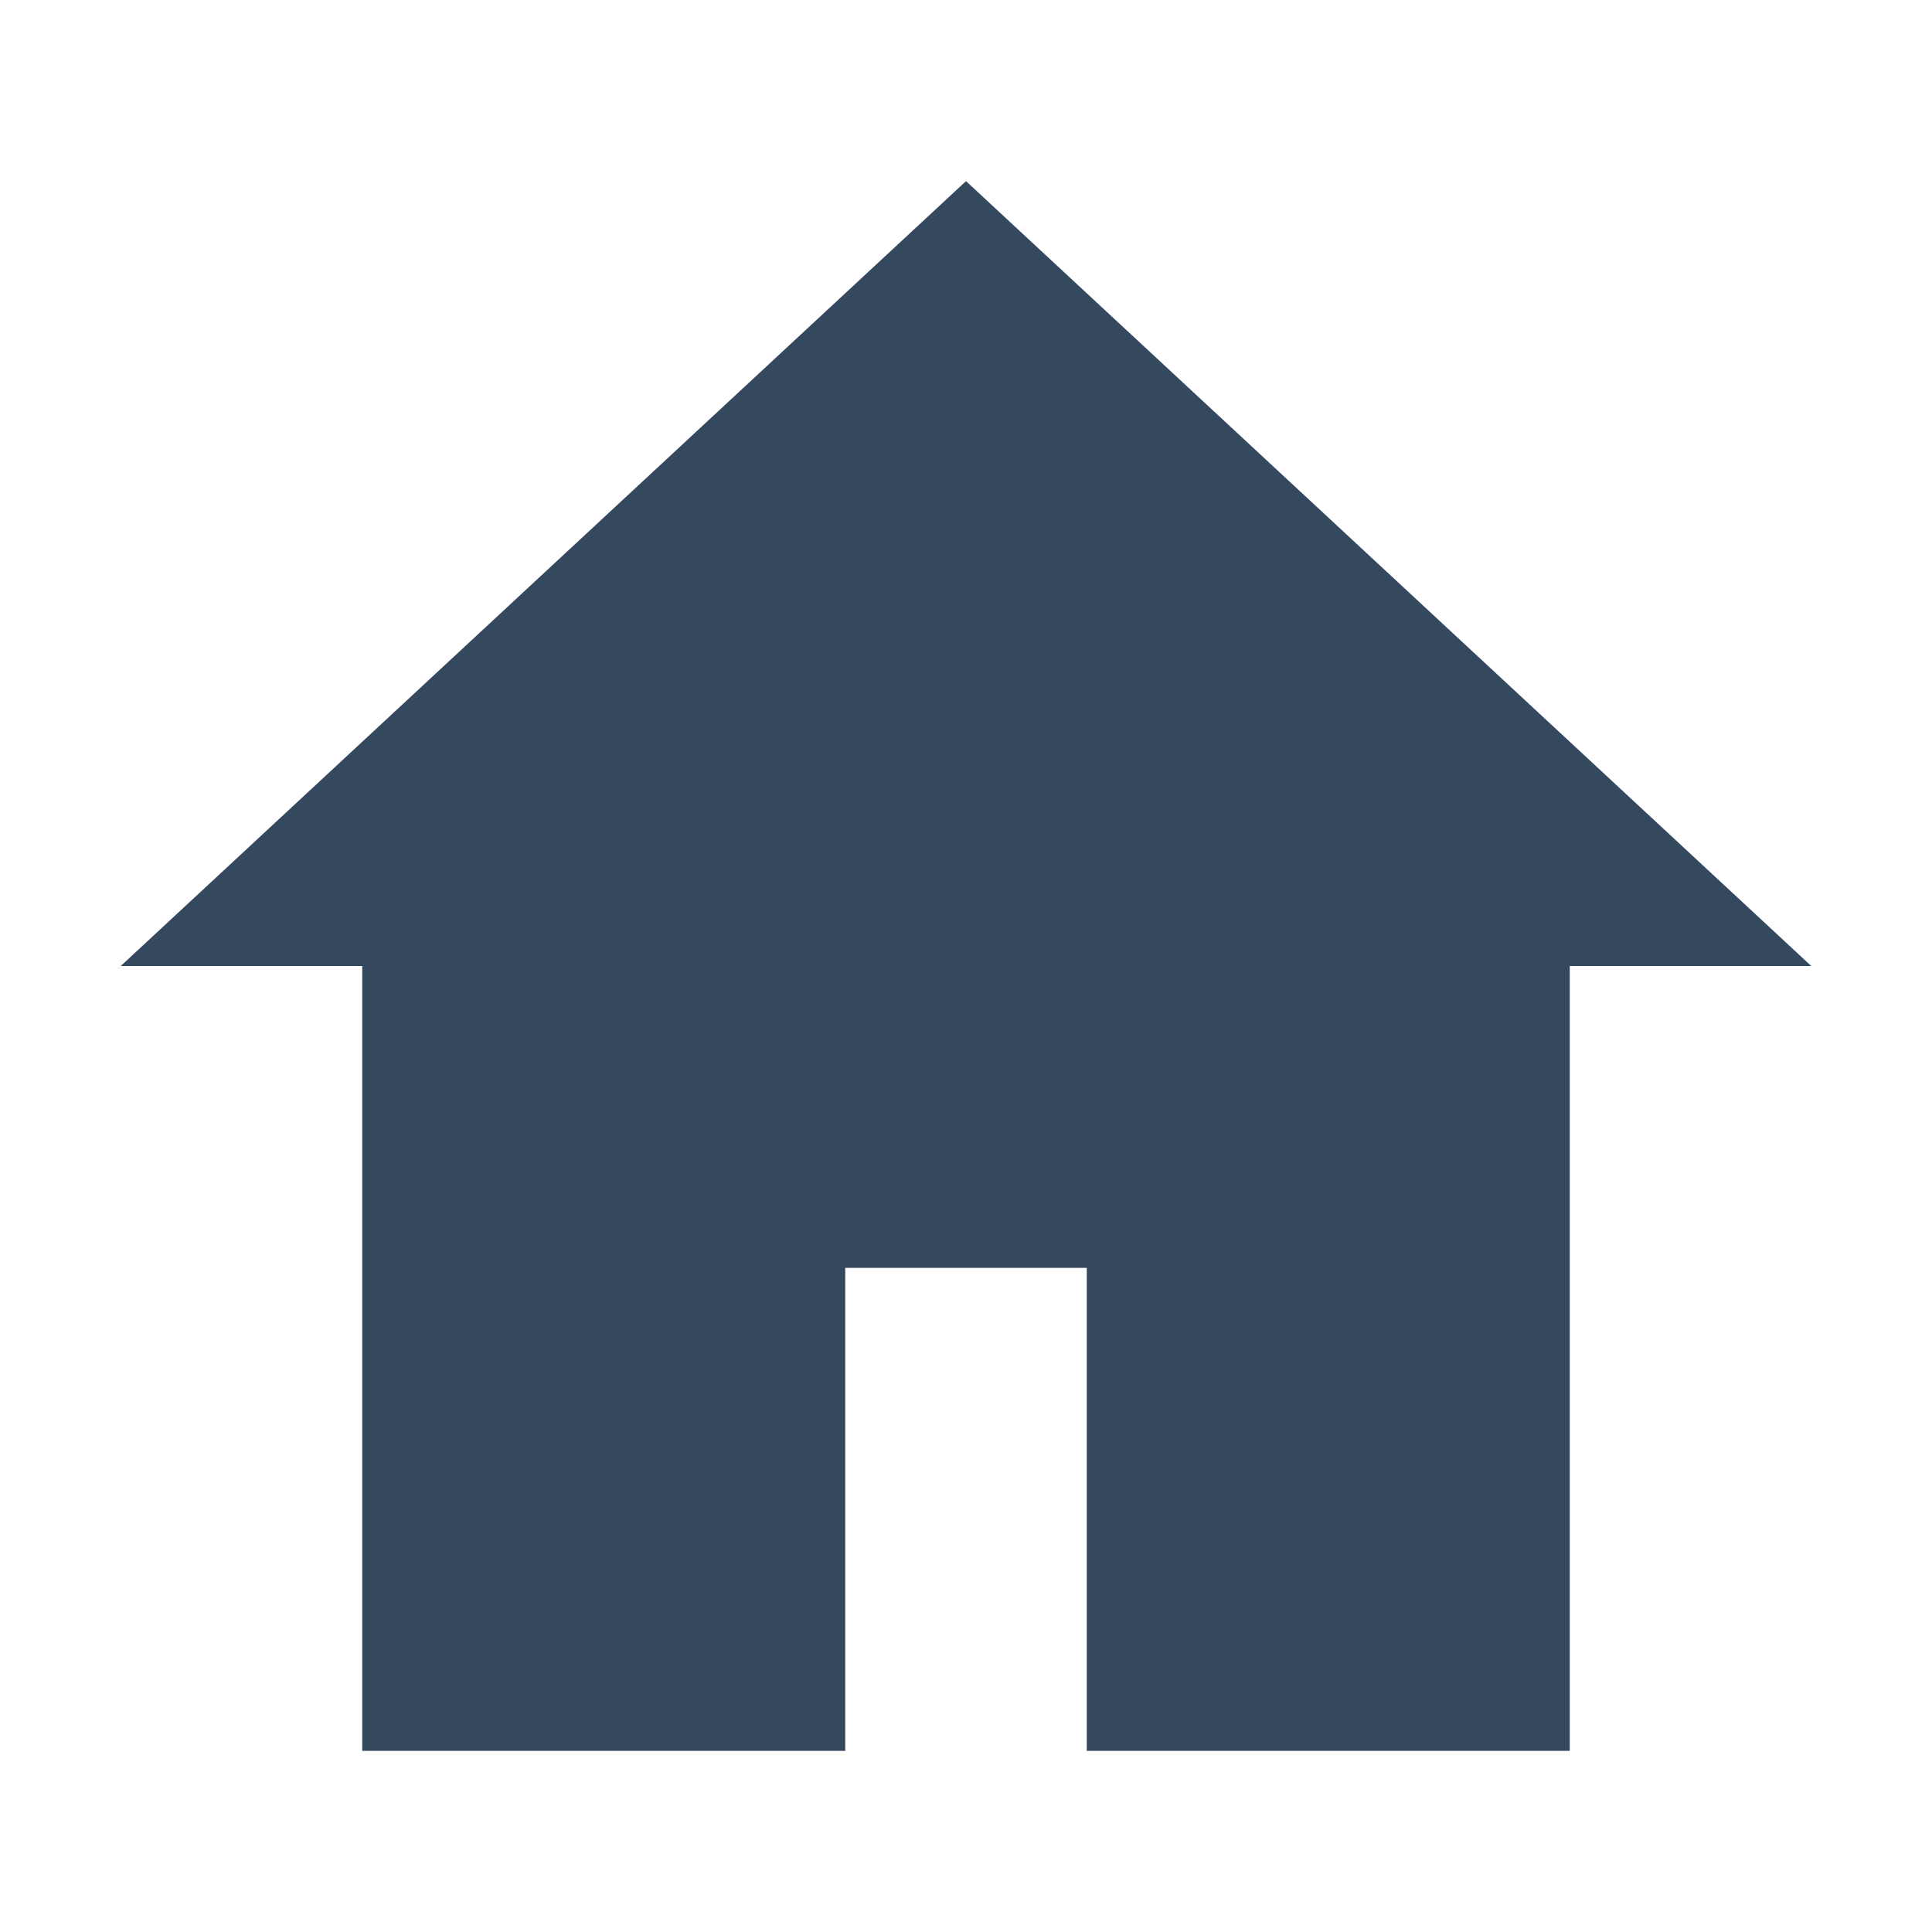
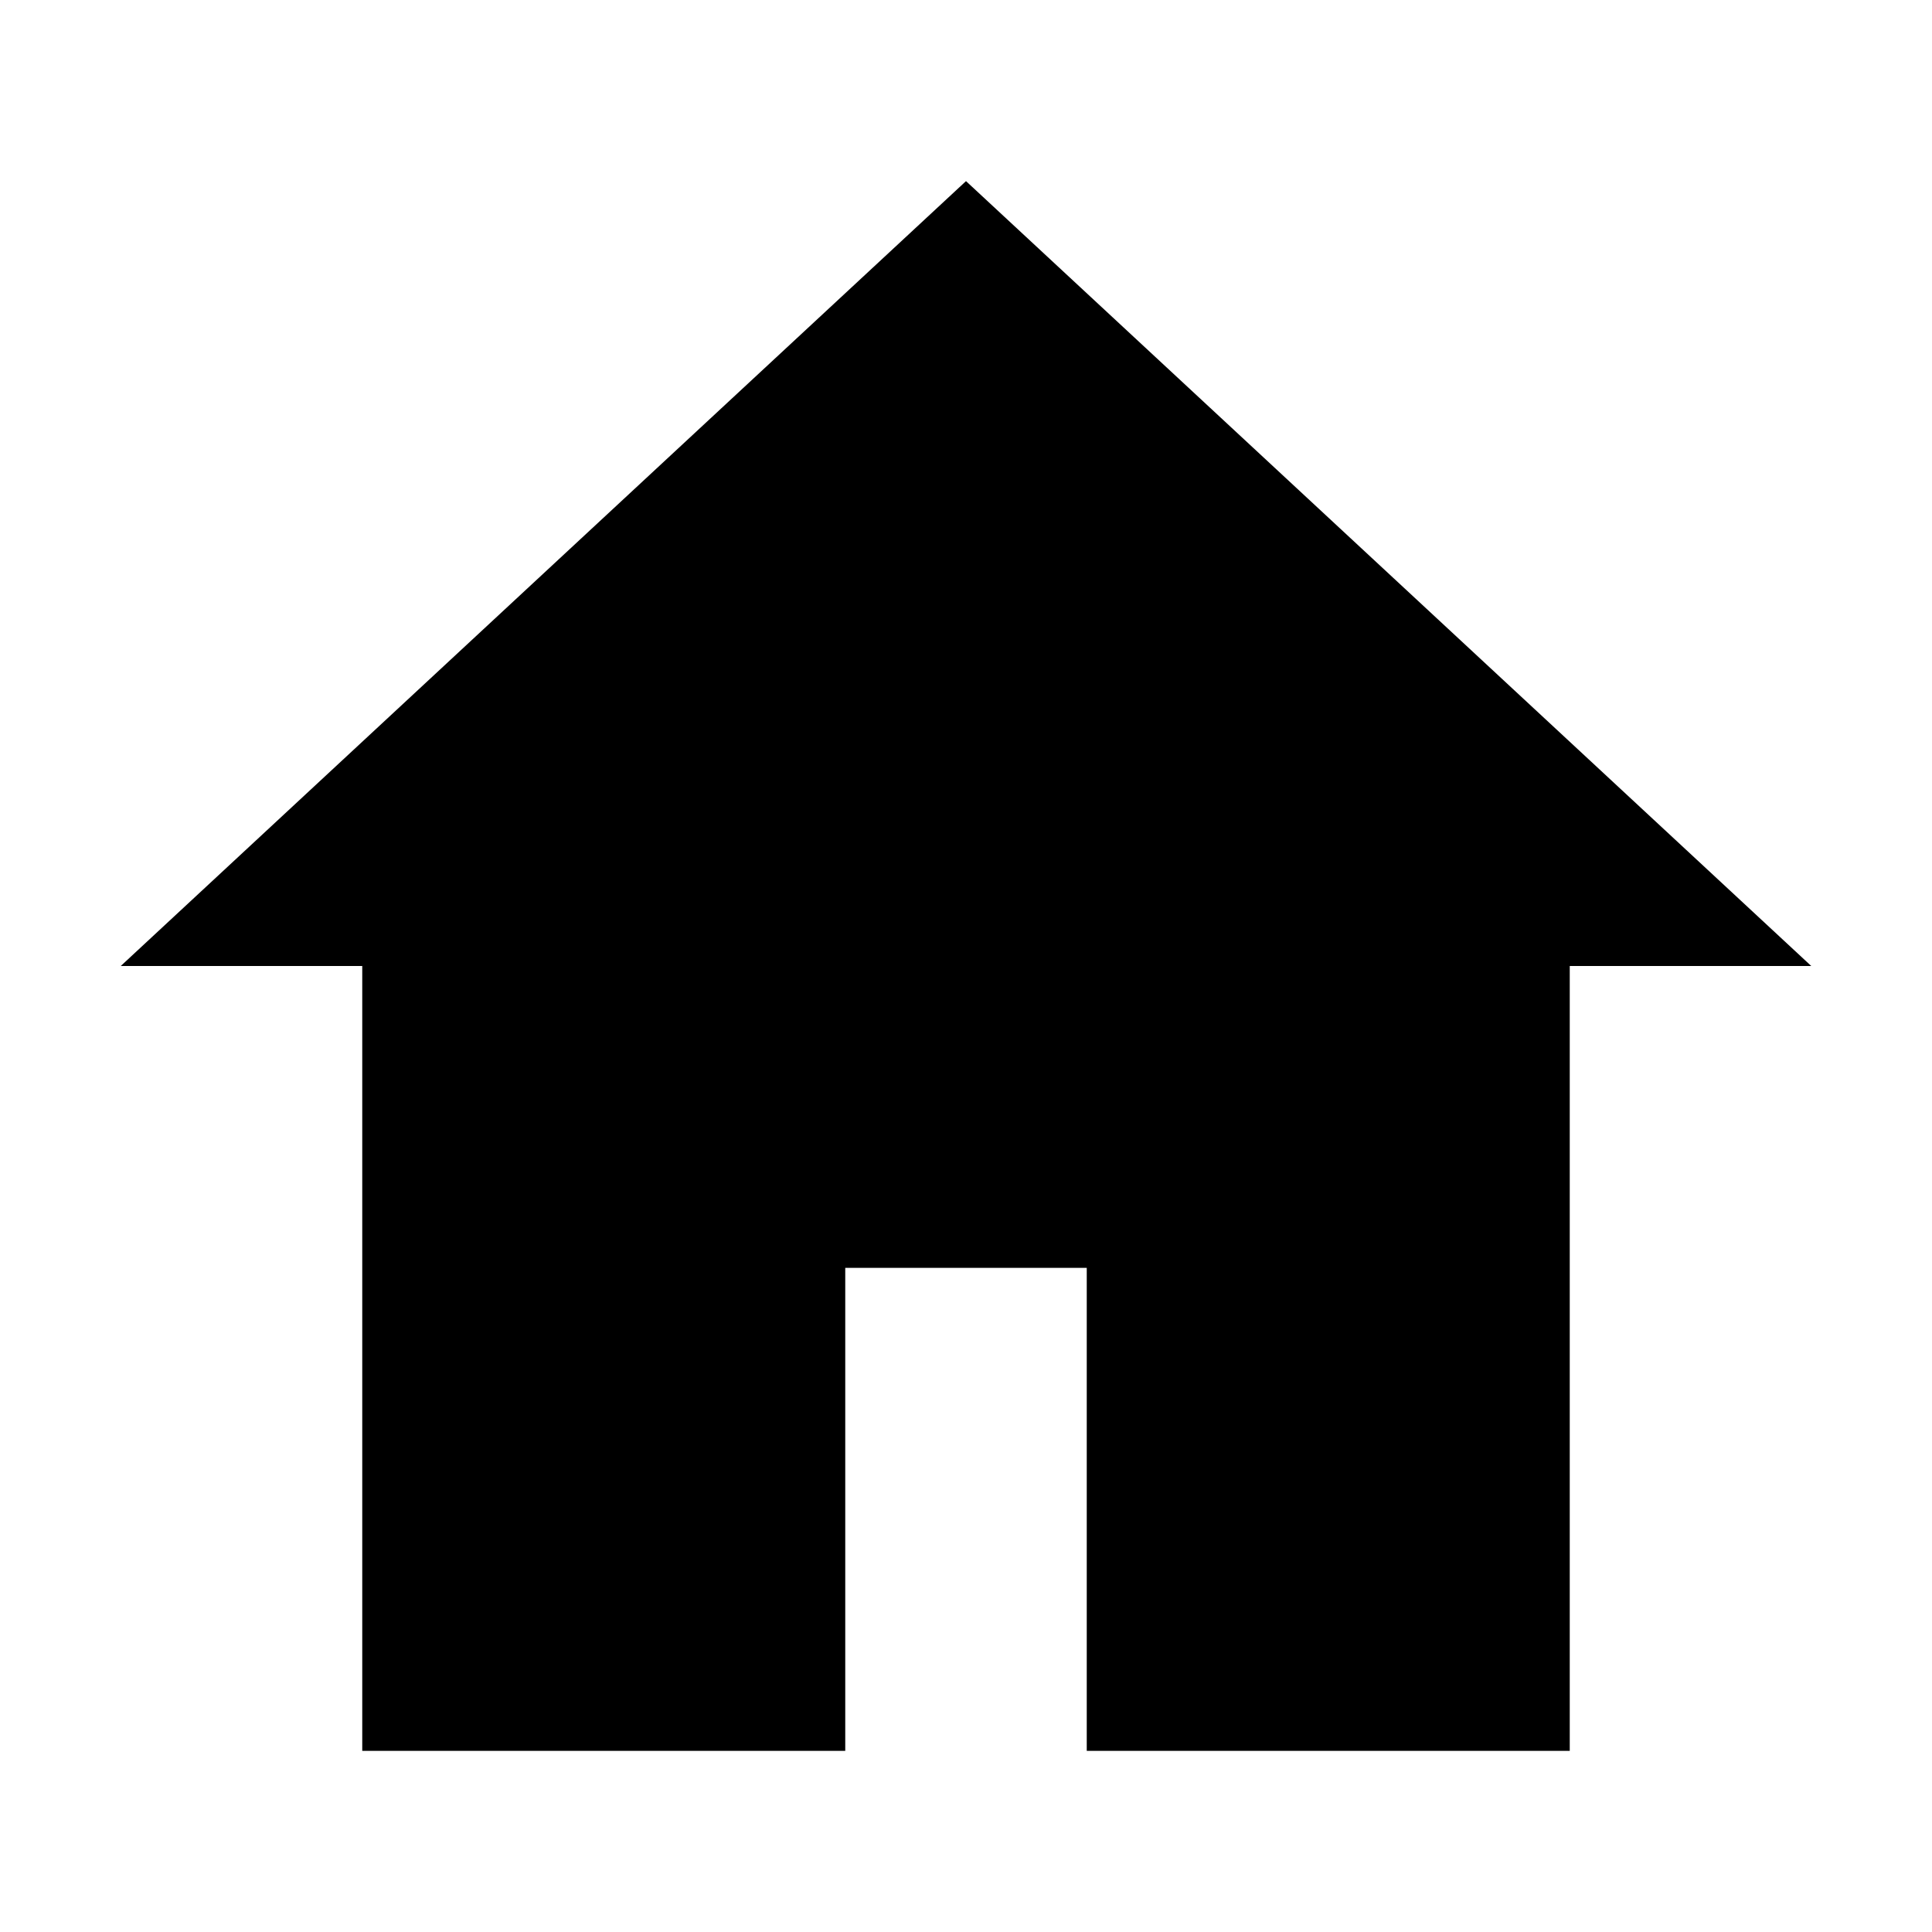
<svg xmlns="http://www.w3.org/2000/svg" viewBox="0 0 32 32" width="32" height="32">
  <rect x="0" y="0" width="32" height="32" fill="none" />
-   <path d="M16 3L2 16h4v13h8v-8h4v8h8V16h4L16 3z" fill="#34495e" />
+   <path d="M16 3L2 16h4v13h8v-8h4v8h8V16h4L16 3z" fill="currentColor" />
</svg>
